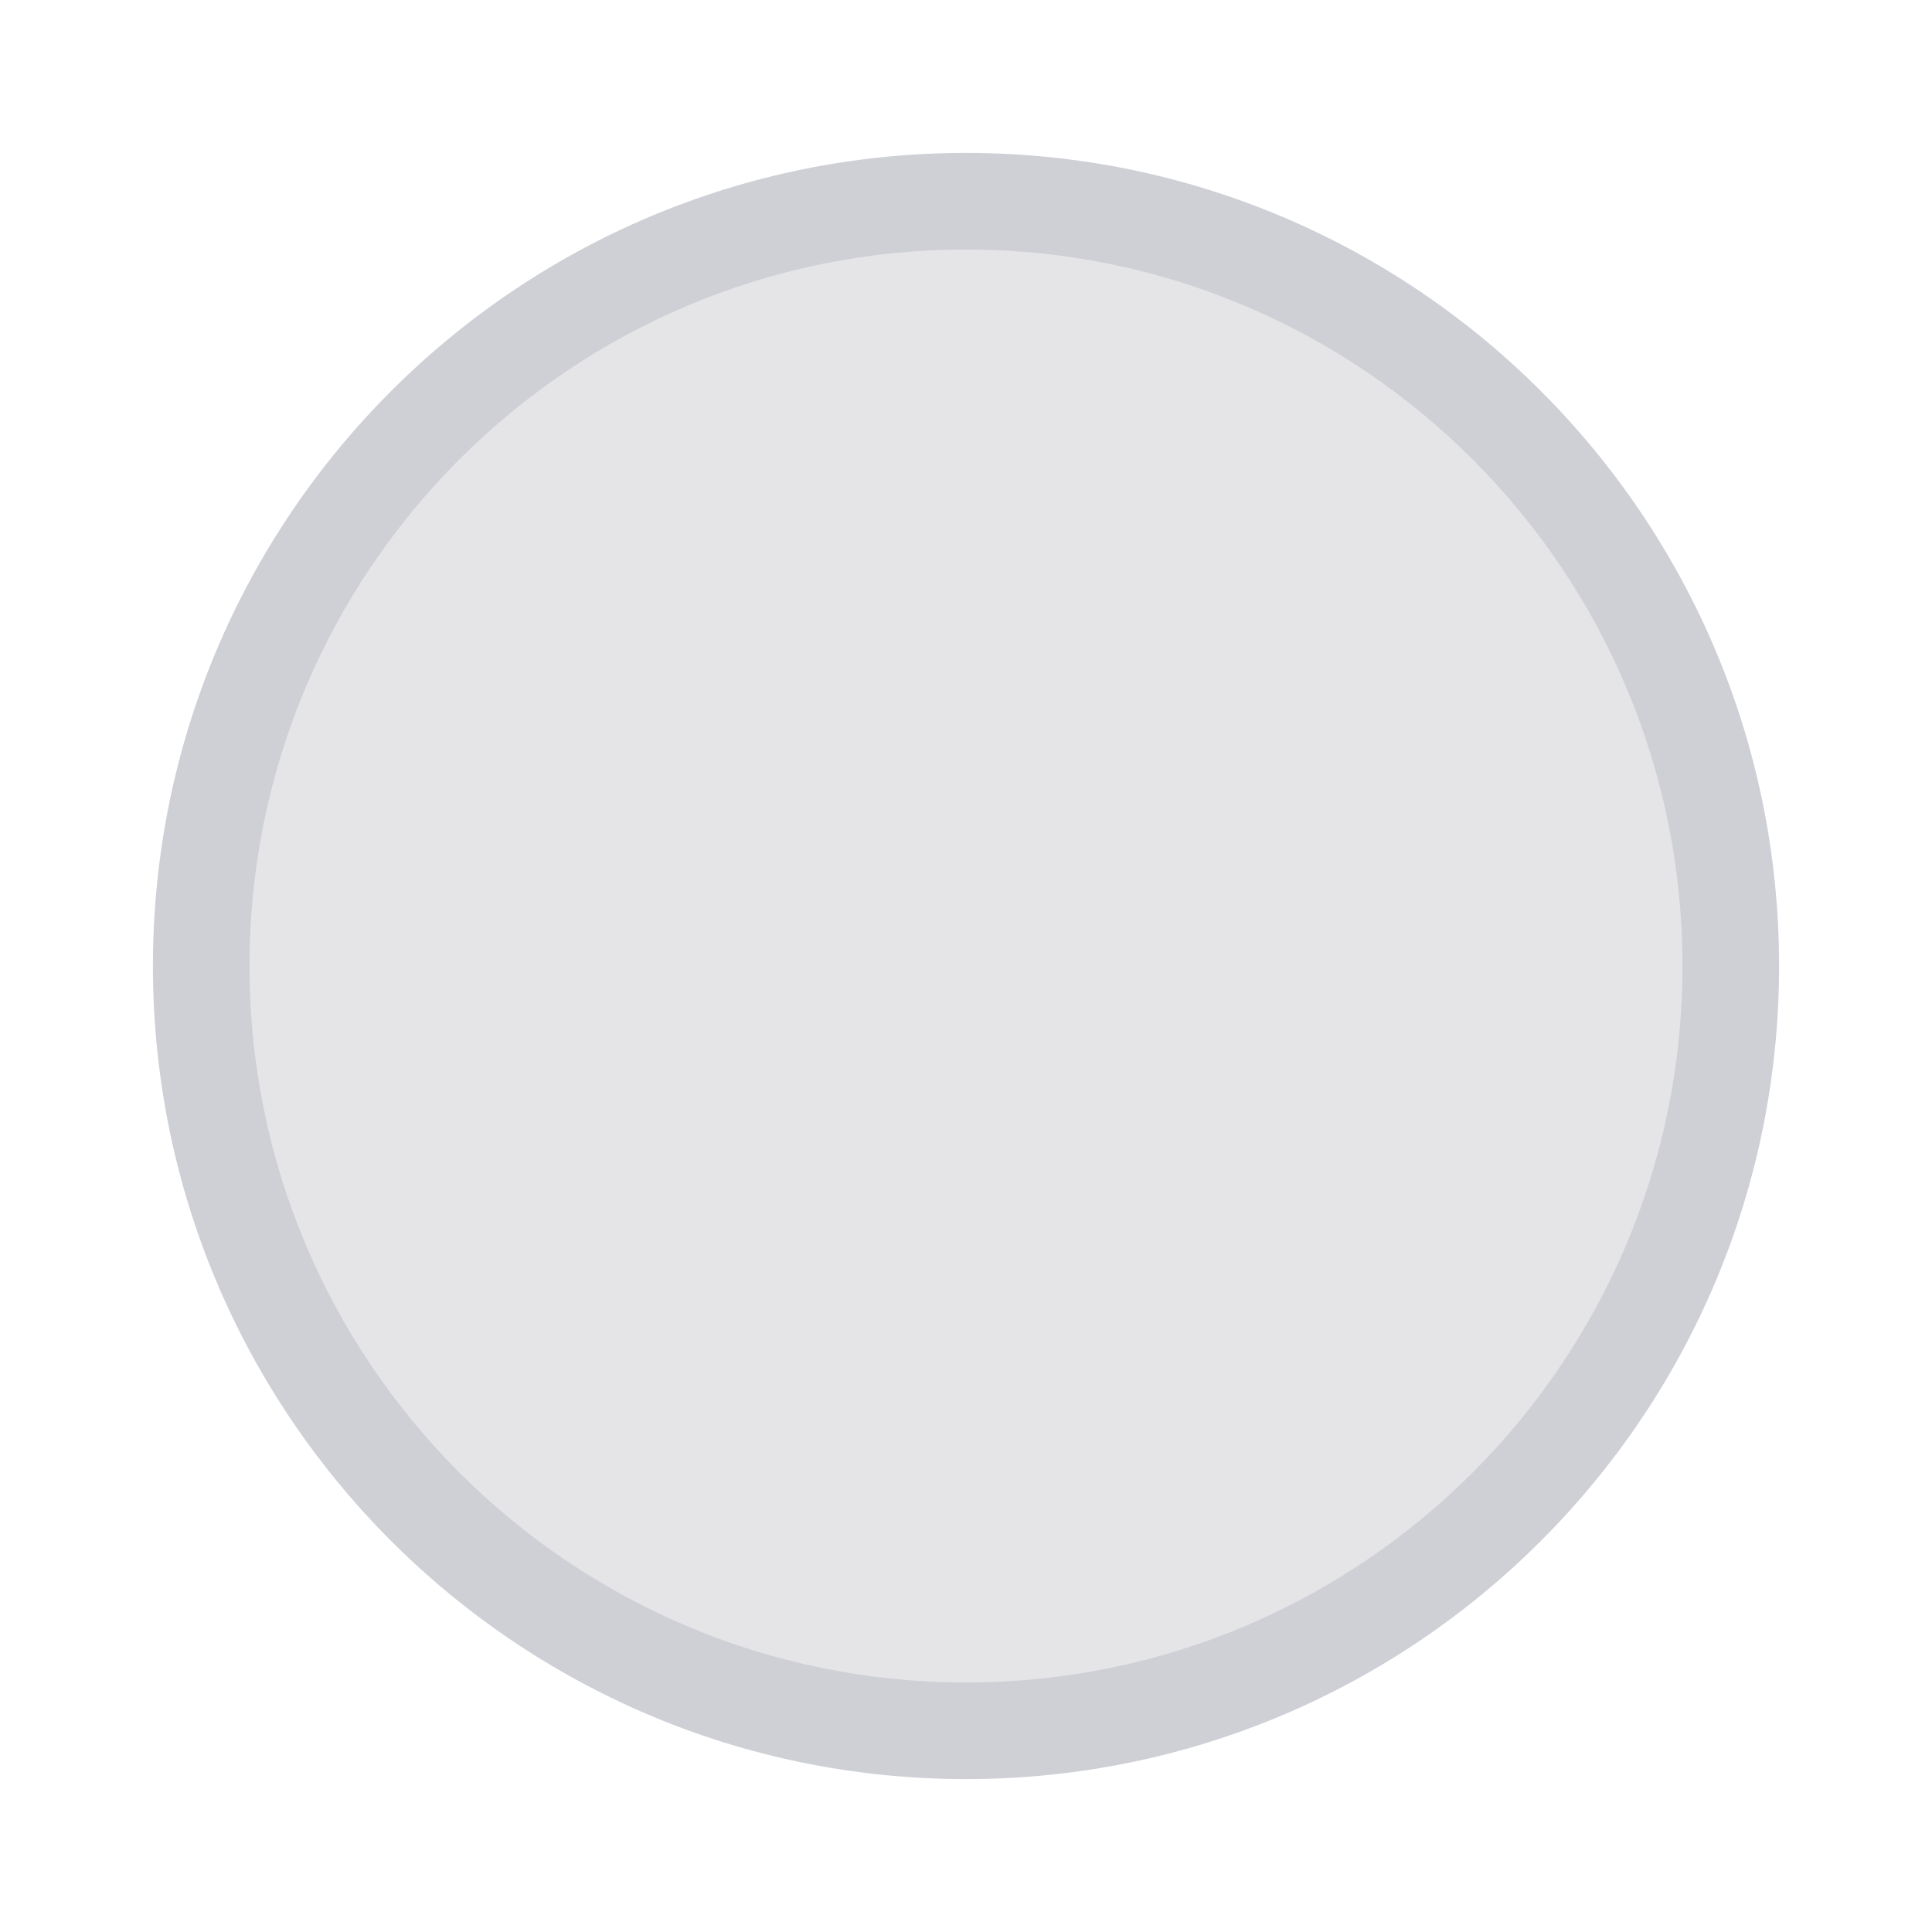
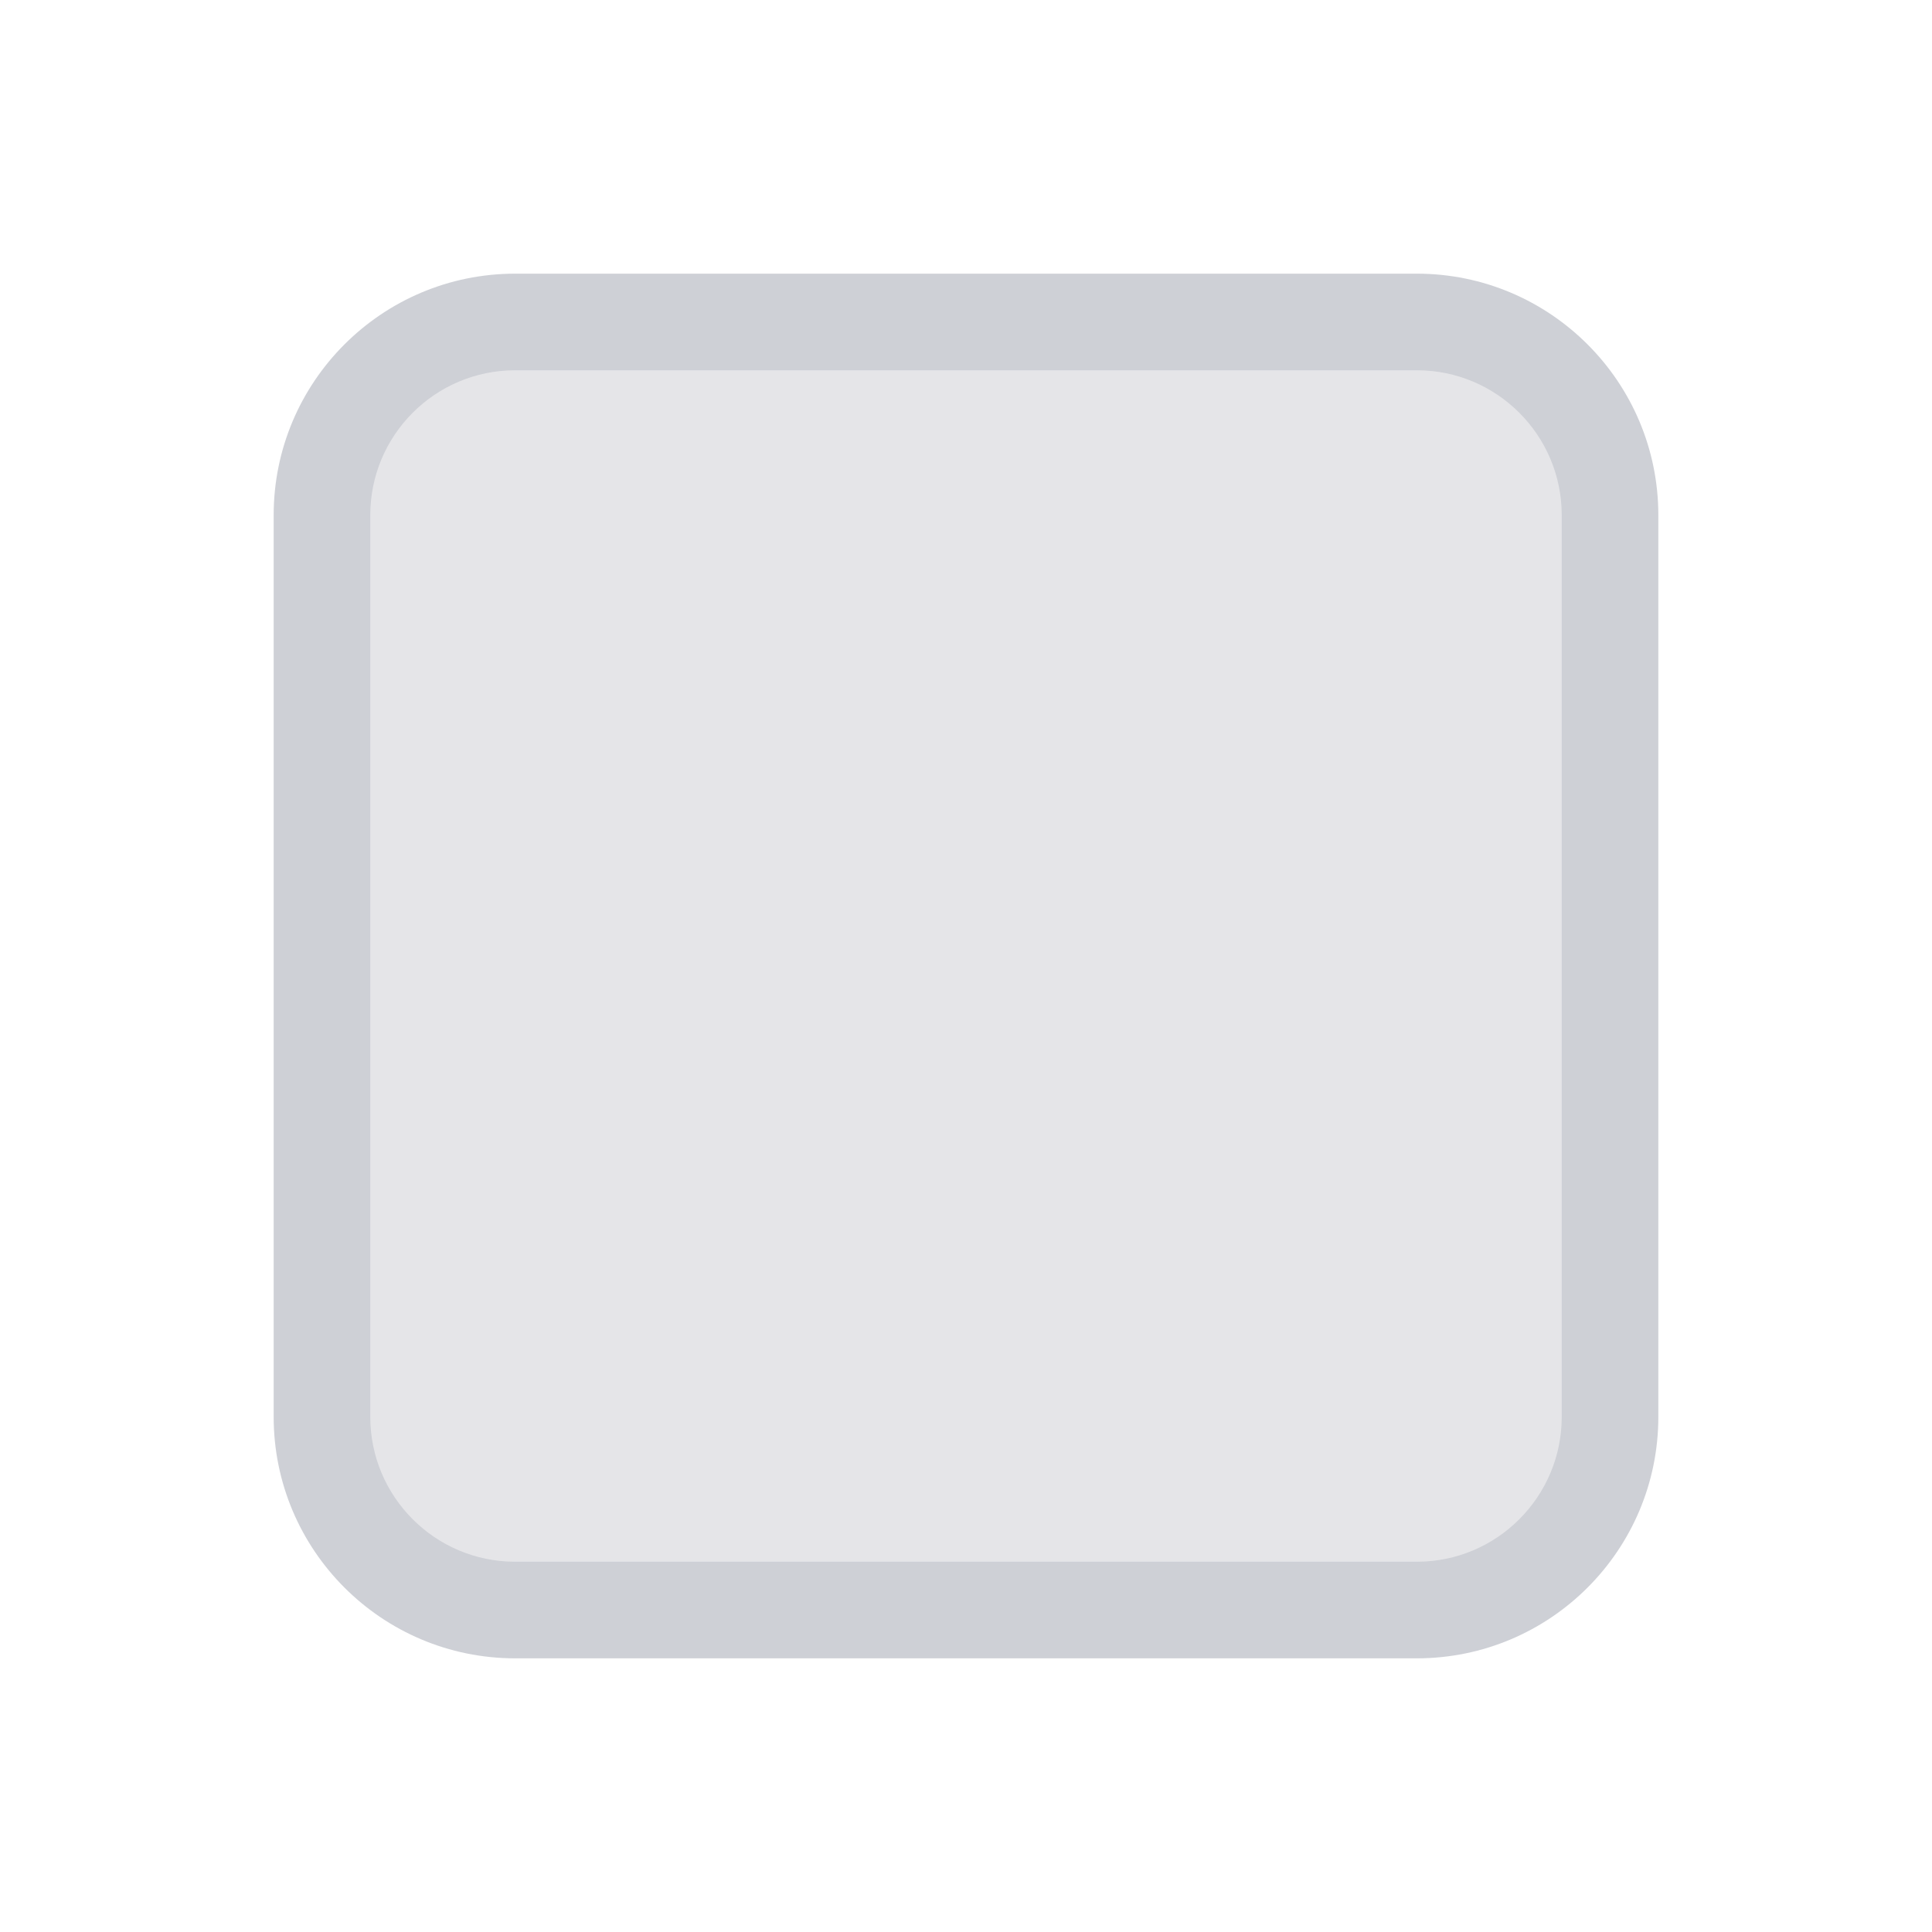
<svg xmlns="http://www.w3.org/2000/svg" width="20" height="20" viewBox="0 0 20 20" fill="none">
-   <path d="M10 17.917C14.372 17.917 17.917 14.372 17.917 10C17.917 5.628 14.372 2.083 10 2.083C5.628 2.083 2.083 5.628 2.083 10C2.083 14.372 5.628 17.917 10 17.917Z" fill="#E5E5E8" />
-   <path fill-rule="evenodd" clip-rule="evenodd" d="M10 2.583C5.904 2.583 2.583 5.904 2.583 10C2.583 14.096 5.904 17.417 10 17.417C14.096 17.417 17.417 14.096 17.417 10C17.417 5.904 14.096 2.583 10 2.583ZM1.583 10C1.583 5.352 5.352 1.583 10 1.583C14.648 1.583 18.417 5.352 18.417 10C18.417 14.648 14.648 18.417 10 18.417C5.352 18.417 1.583 14.648 1.583 10Z" fill="#CED0D6" />
+   <path d="M14.667 3.333H5.333C4.229 3.333 3.333 4.229 3.333 5.333V14.667C3.333 15.771 4.229 16.667 5.333 16.667H14.667C15.771 16.667 16.667 15.771 16.667 14.667V5.333C16.667 4.229 15.771 3.333 14.667 3.333Z" fill="#E5E5E8" />
+   <path fill-rule="evenodd" clip-rule="evenodd" d="M2.833 5.333C2.833 3.953 3.953 2.833 5.333 2.833H14.667C16.047 2.833 17.167 3.953 17.167 5.333V14.667C17.167 16.047 16.047 17.167 14.667 17.167H5.333C3.953 17.167 2.833 16.047 2.833 14.667V5.333ZM5.333 3.833C4.505 3.833 3.833 4.505 3.833 5.333V14.667C3.833 15.495 4.505 16.167 5.333 16.167H14.667C15.495 16.167 16.167 15.495 16.167 14.667V5.333C16.167 4.505 15.495 3.833 14.667 3.833H5.333Z" fill="#CED0D6" />
</svg>
